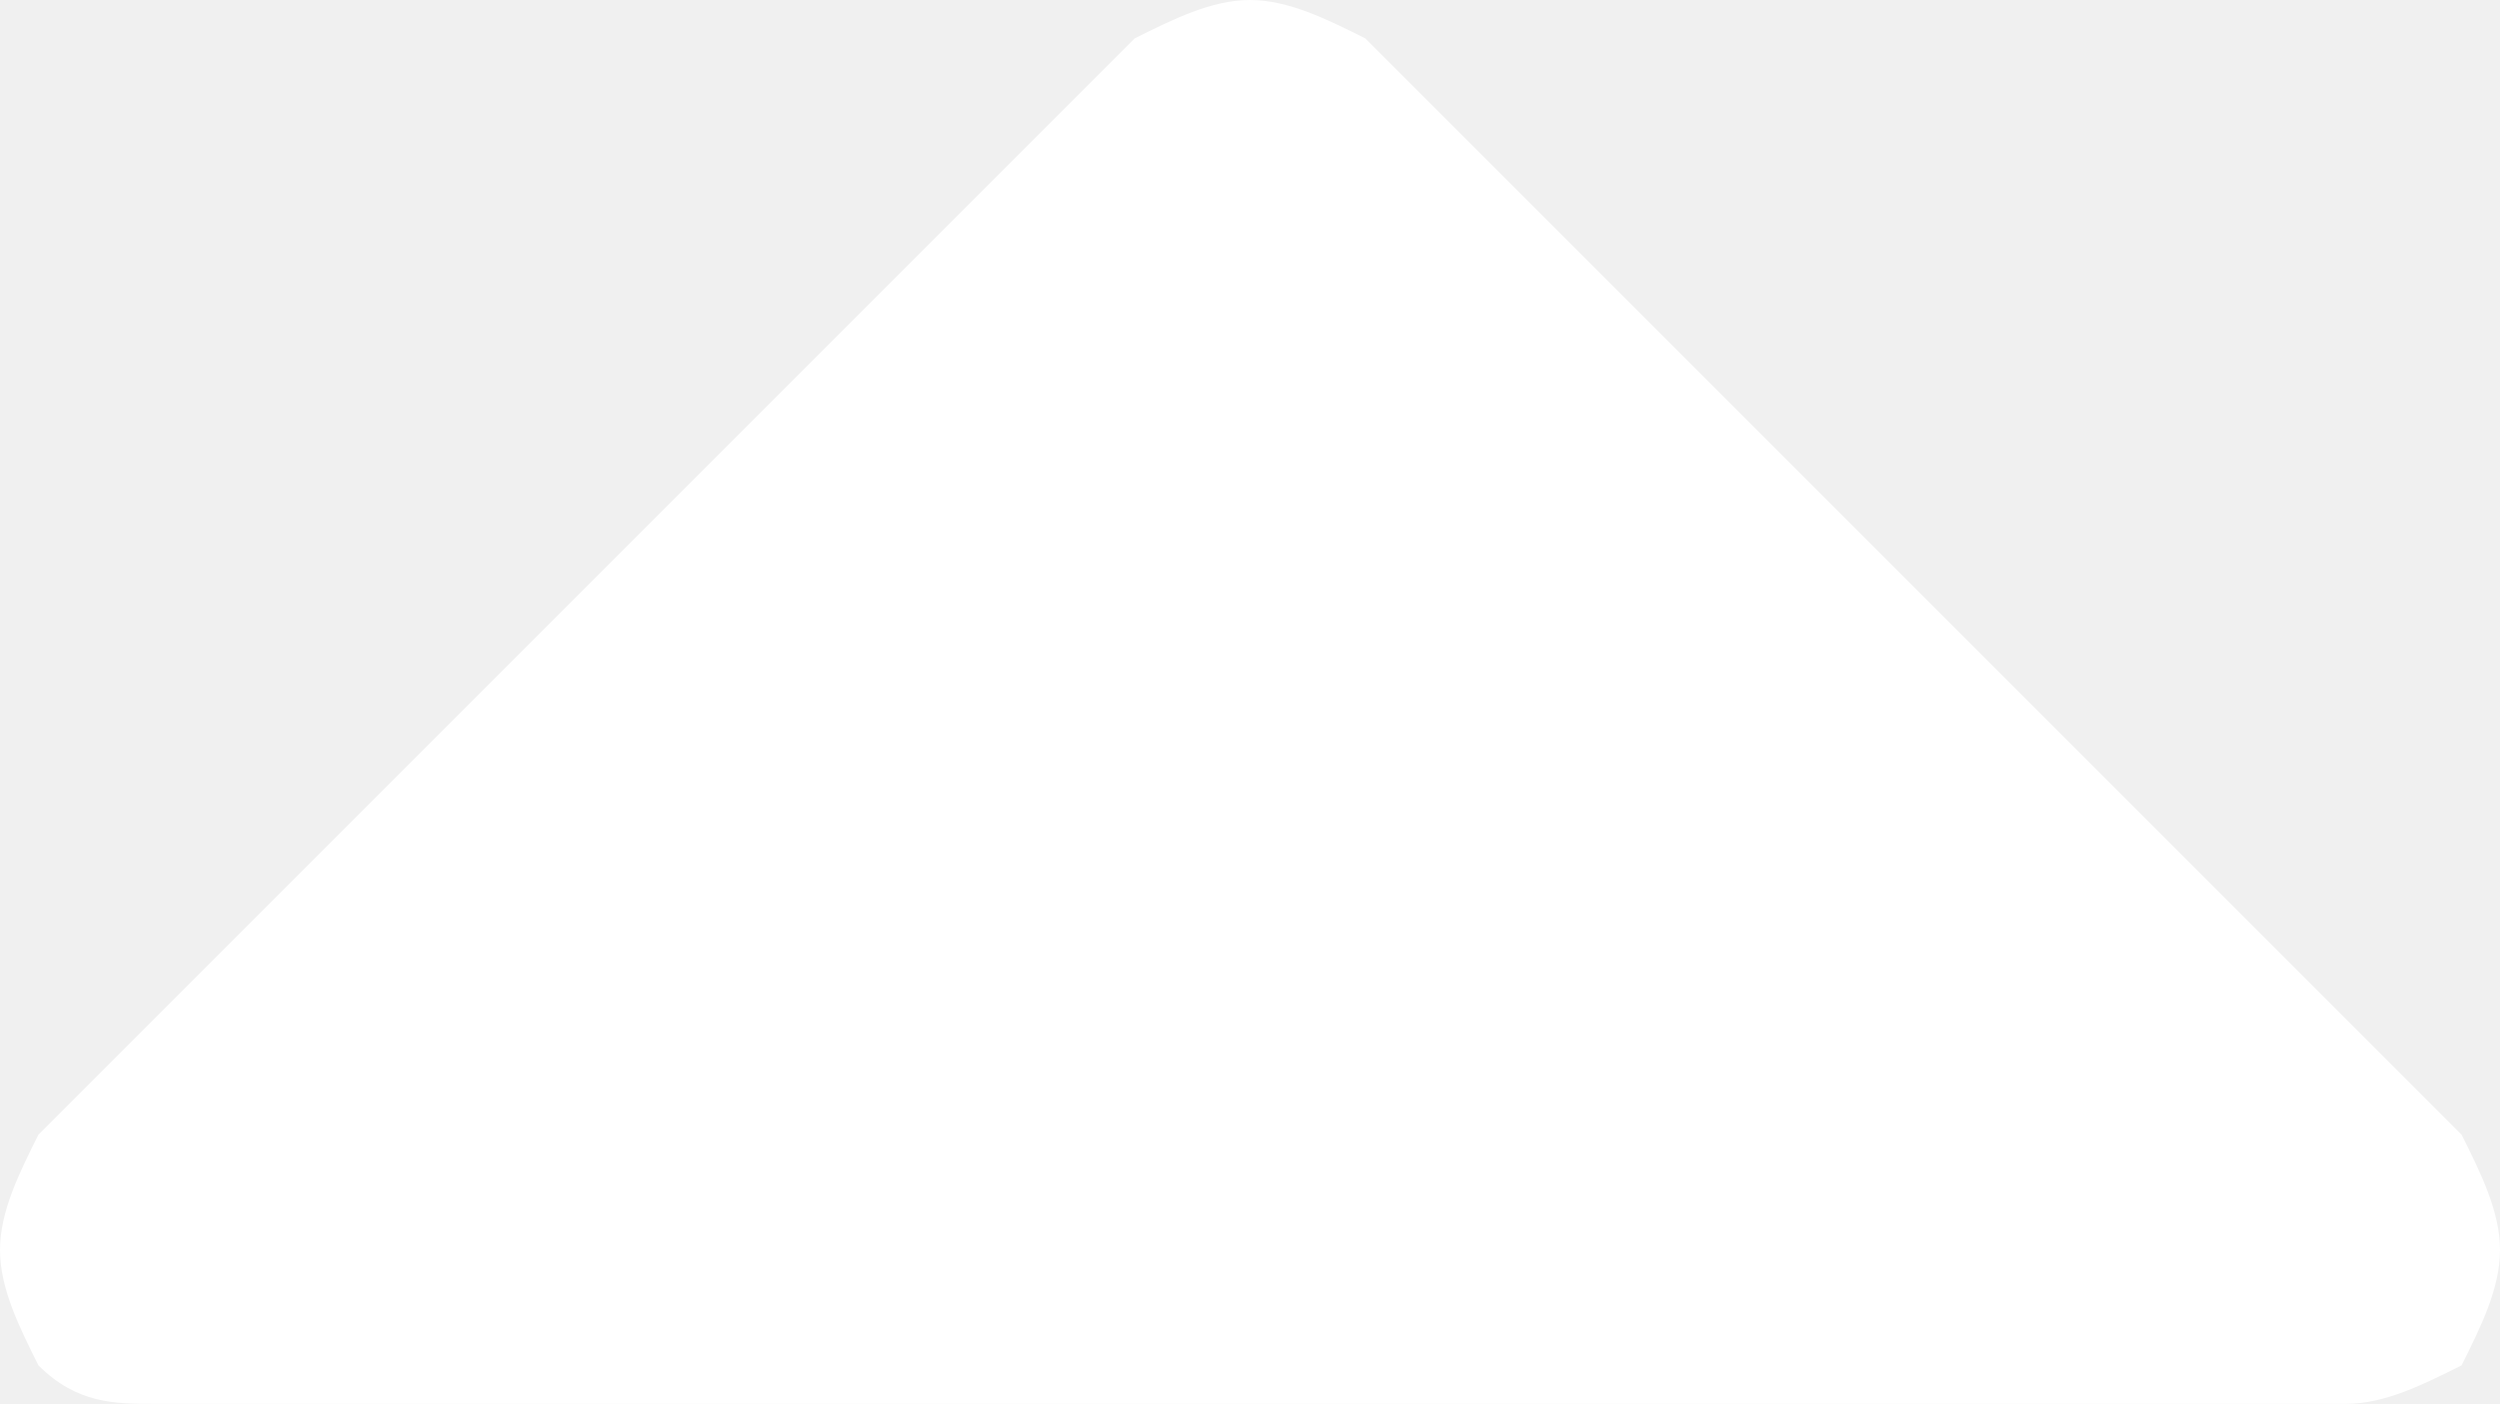
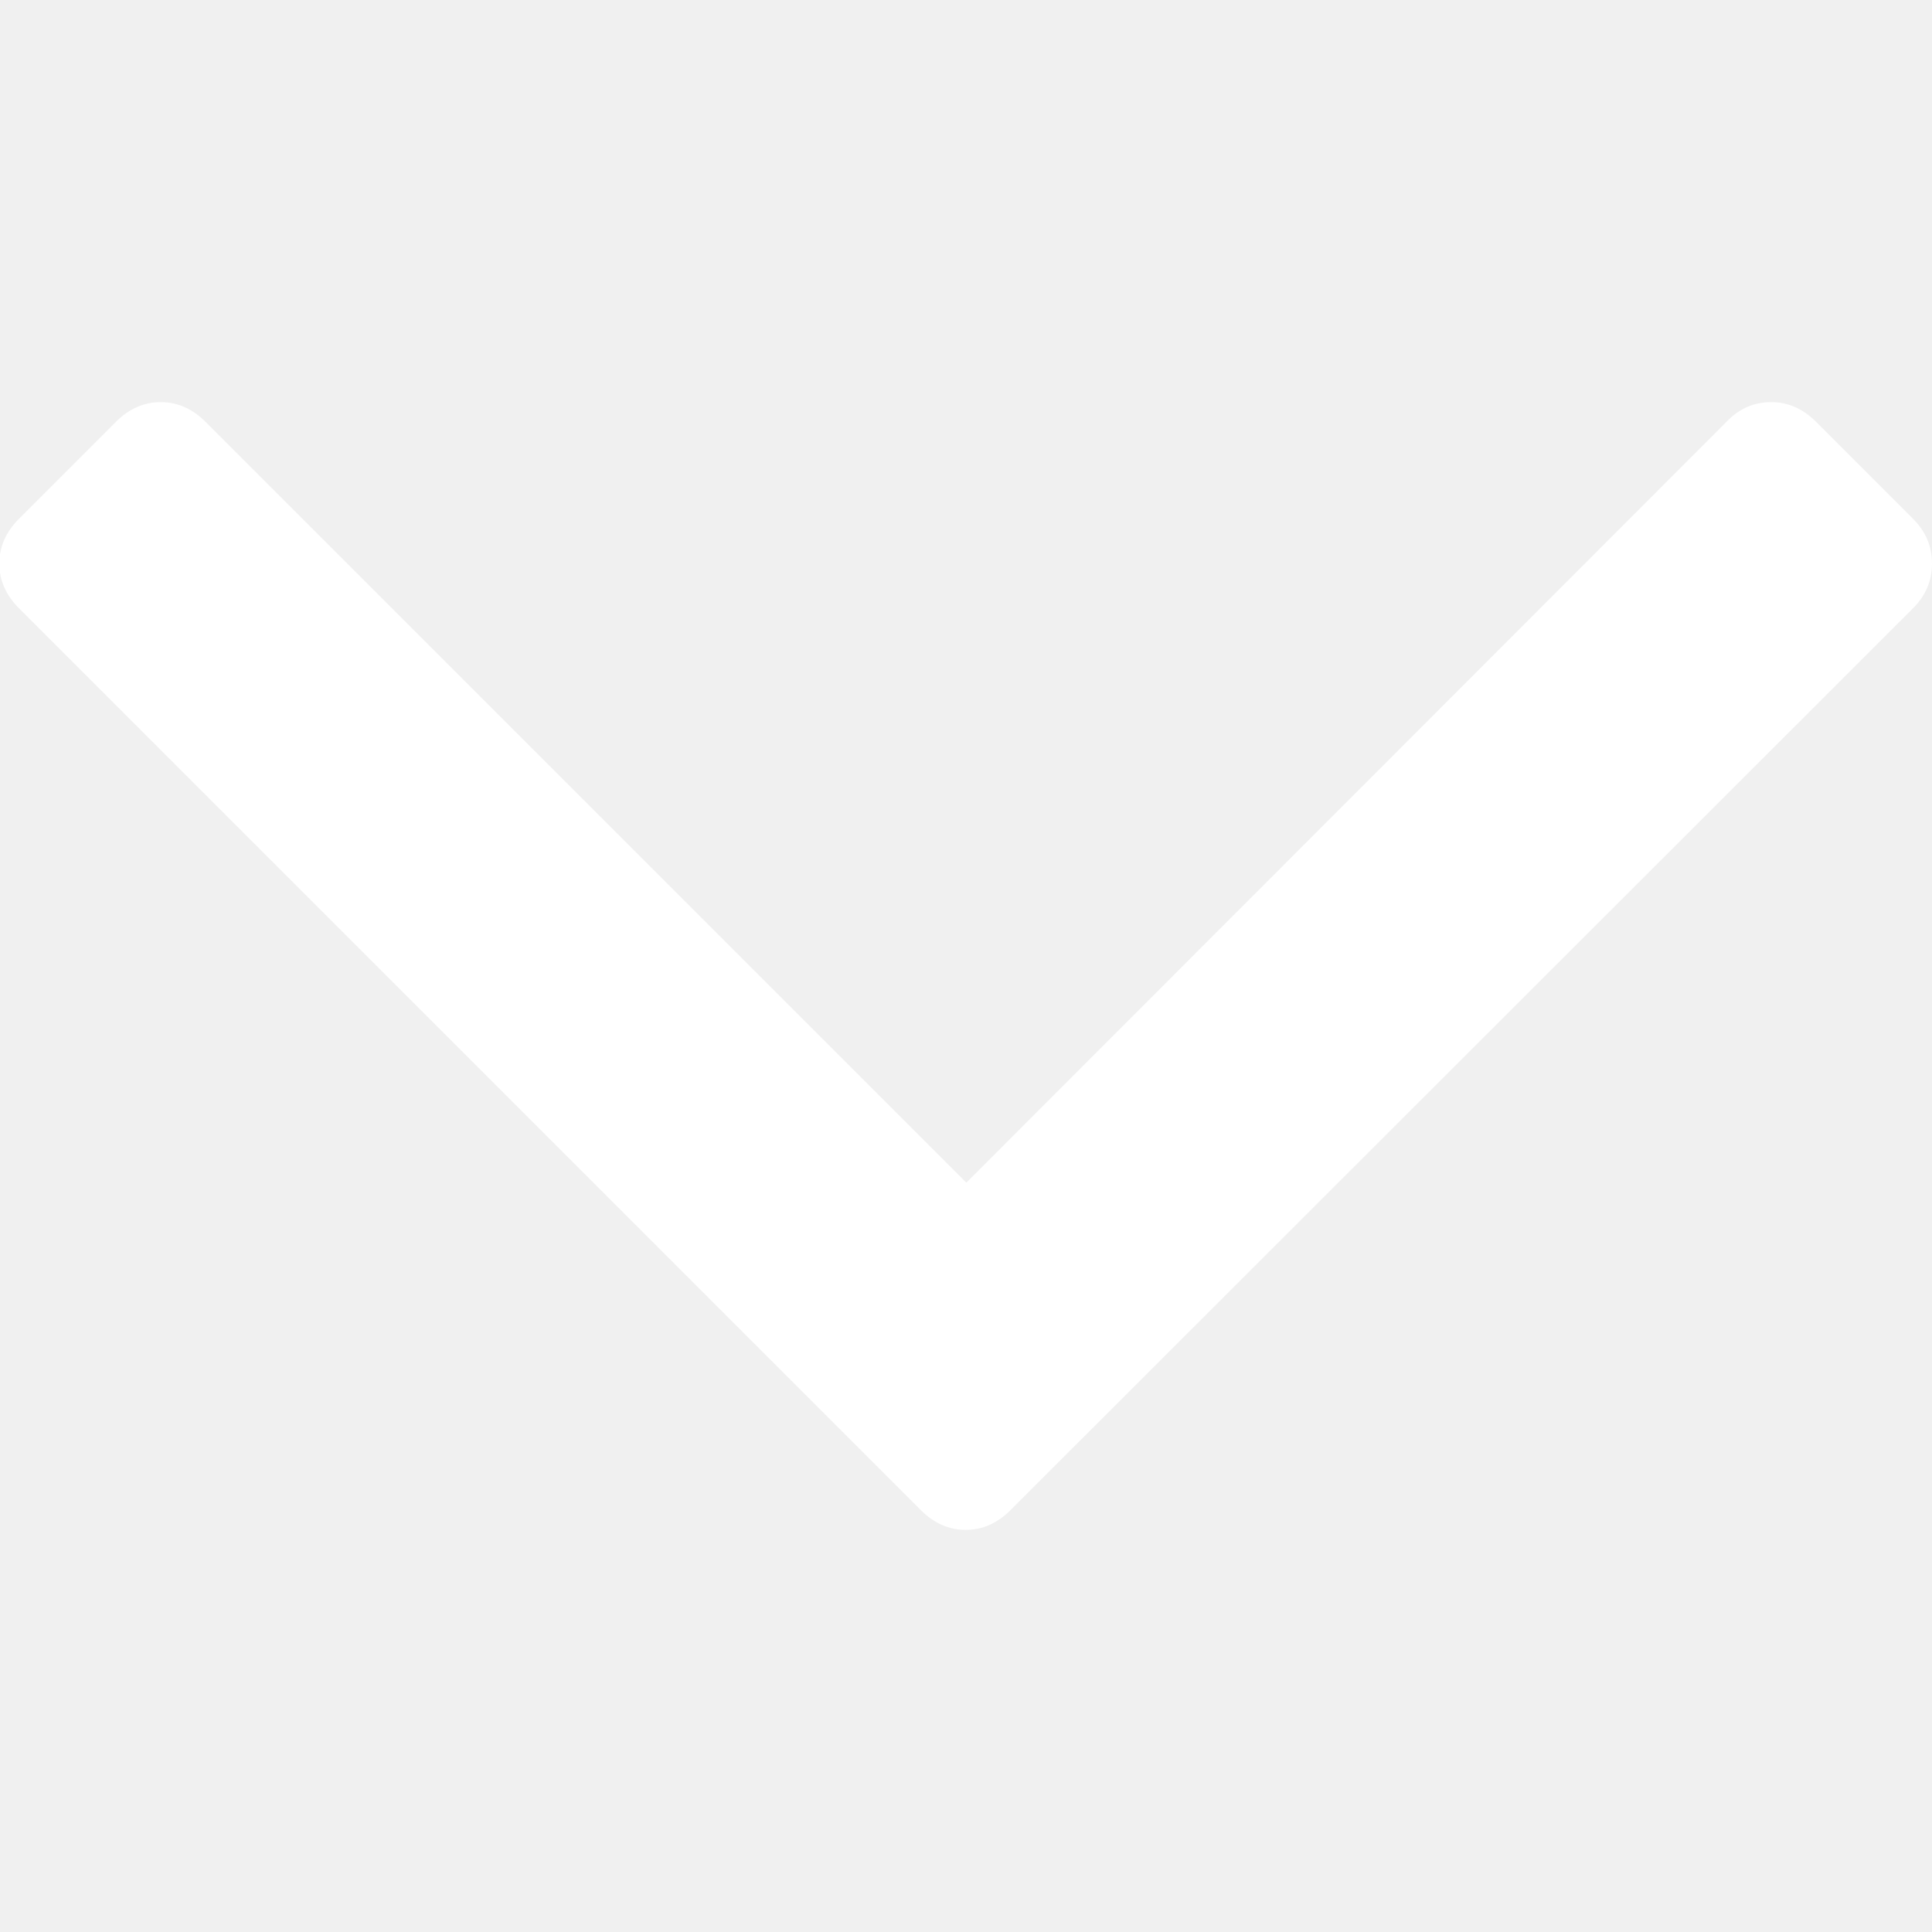
- <svg xmlns="http://www.w3.org/2000/svg" id="Слой_1" viewBox="0 0 13 7.3">
-   <style>.st0{fill:#fff}</style>
-   <g id="XMLID_2_">
-     <path id="XMLID_3_" class="st0" d="M12.8 5.9L7.1.2C6.9.1 6.7 0 6.5 0s-.4.1-.6.2L.2 5.9c-.1.2-.2.4-.2.6 0 .2.1.4.2.6.2.2.4.2.6.2h11.4c.2 0 .4-.1.6-.2.1-.2.2-.4.2-.6 0-.2-.1-.4-.2-.6z" />
+ <svg xmlns="http://www.w3.org/2000/svg" version="1.1" id="Capa_1" x="0px" y="0px" viewBox="133 -128.9 284.9 284.9" style="enable-background:new 133 -128.9 284.9 284.9;" xml:space="preserve">
+   <style type="text/css">
+ 	.st0{fill:#FFFFFF;}
+ </style>
+   <g>
+     <path class="st0" d="M415.1-52.4l-14.3-14.3c-1.9-1.9-4.1-2.9-6.6-2.9c-2.5,0-4.7,0.9-6.6,2.9L275.5,45.5L163.3-66.7   c-1.9-1.9-4.1-2.9-6.6-2.9c-2.5,0-4.7,1-6.6,2.9l-14.3,14.3c-1.9,1.9-2.9,4.1-2.9,6.6c0,2.5,1,4.7,2.9,6.6l133,133   c1.9,1.9,4.1,2.9,6.6,2.9s4.7-1,6.6-2.9l133.1-133c1.9-1.9,2.8-4.1,2.8-6.6C417.9-48.3,417-50.5,415.1-52.4z" />
  </g>
</svg>
